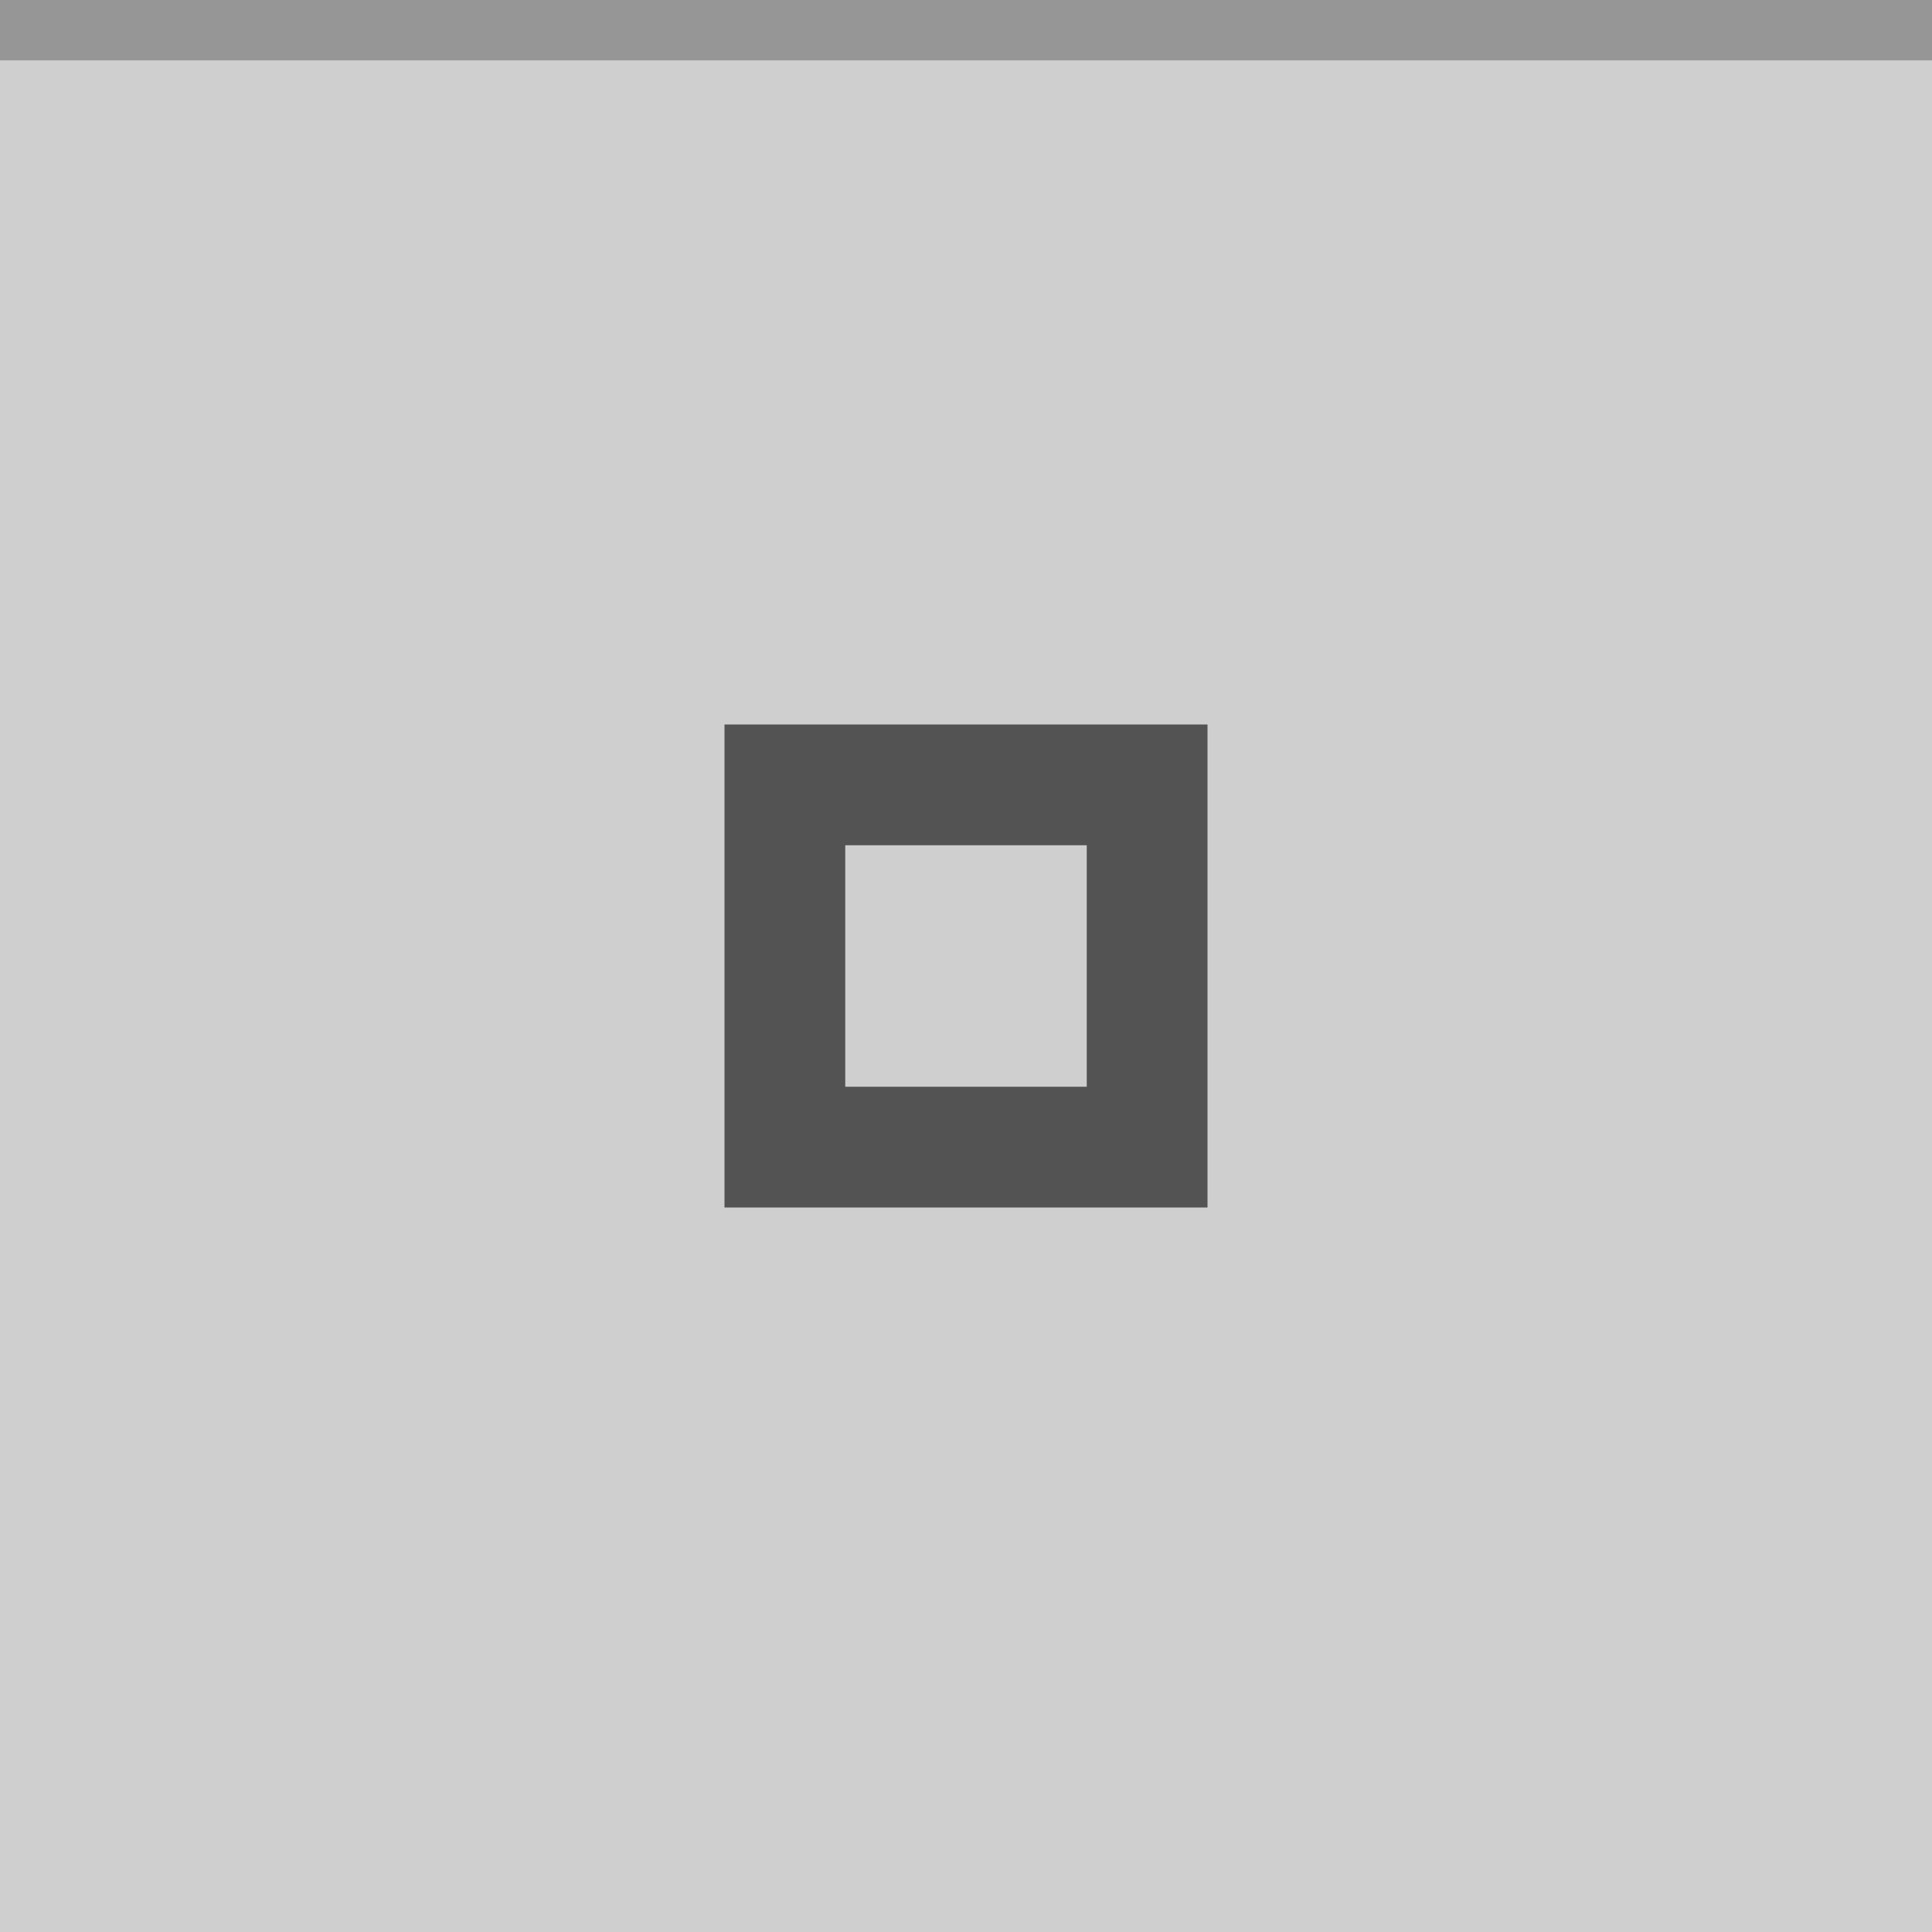
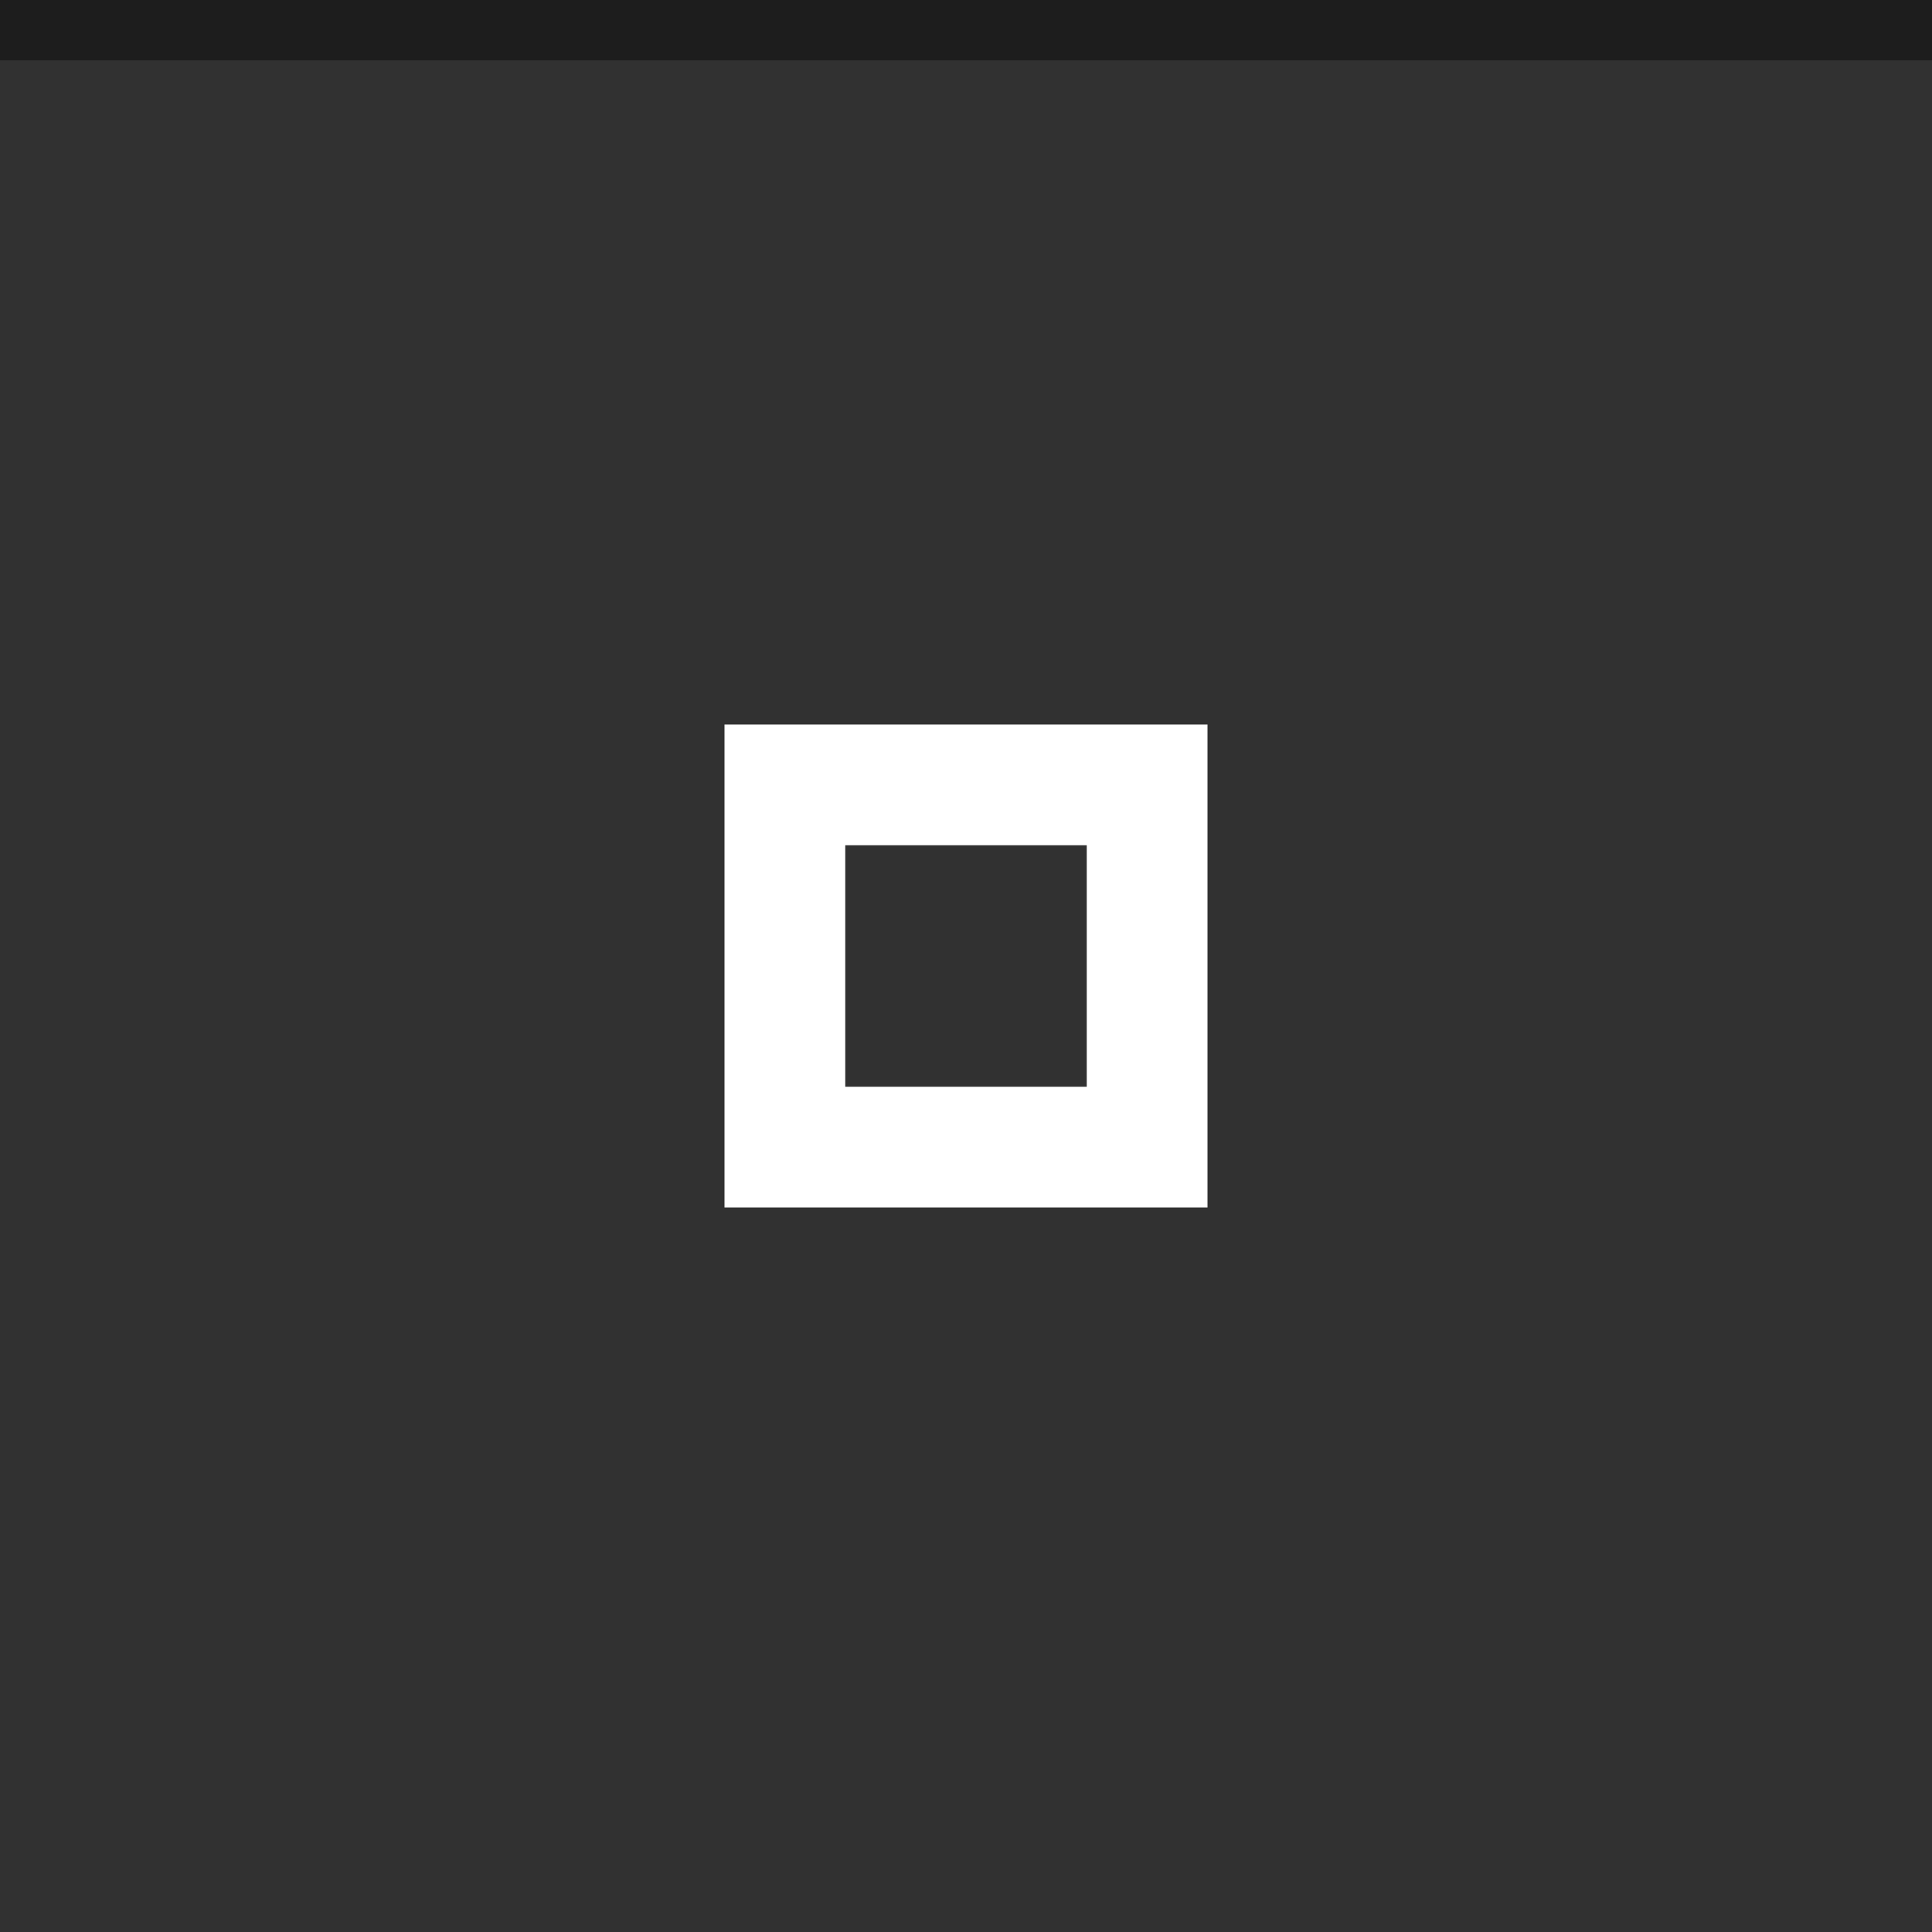
- <svg xmlns="http://www.w3.org/2000/svg" id="svg12" version="1.1" viewBox="0 0 32 32" height="32" width="32">
+ <svg xmlns="http://www.w3.org/2000/svg" width="32" height="32" viewBox="0 0 32 32" version="1.1" id="svg12">
  <defs id="defs16" />
-   <rect style="fill:#cfcfcf;fill-opacity:1" id="rect2" fill="#E0E0E0" height="32" width="32" />
-   <rect style="fill:#969696;fill-opacity:1" id="rect4" fill-opacity="0.4" fill="#FFFFFF" height="1" width="32" />
-   <g id="g10" opacity="0.6" fill="#000000">
-     <circle id="circle6" opacity="0" r="12" cy="16" cx="16" />
-     <path id="path8" d="m12 12v8h8v-8zm2 2h4v4h-4z" />
+   <rect width="32" height="32" fill="#E0E0E0" id="rect2" style="fill:#313131;fill-opacity:1" />
+   <rect width="32" height="1" fill="#FFFFFF" fill-opacity="0.4" id="rect4" style="fill:#1d1d1d;fill-opacity:1" />
+   <g style="fill:#ffffff;fill-opacity:1;opacity:1" fill="#000000" opacity="0.6" id="g10">
+     <circle style="fill:#ffffff;fill-opacity:1" cx="16" cy="16" r="12" opacity="0" id="circle6" />
+     <path style="fill:#ffffff;fill-opacity:1" d="m12 12v8h8v-8zm2 2h4v4h-4z" id="path8" />
  </g>
</svg>
